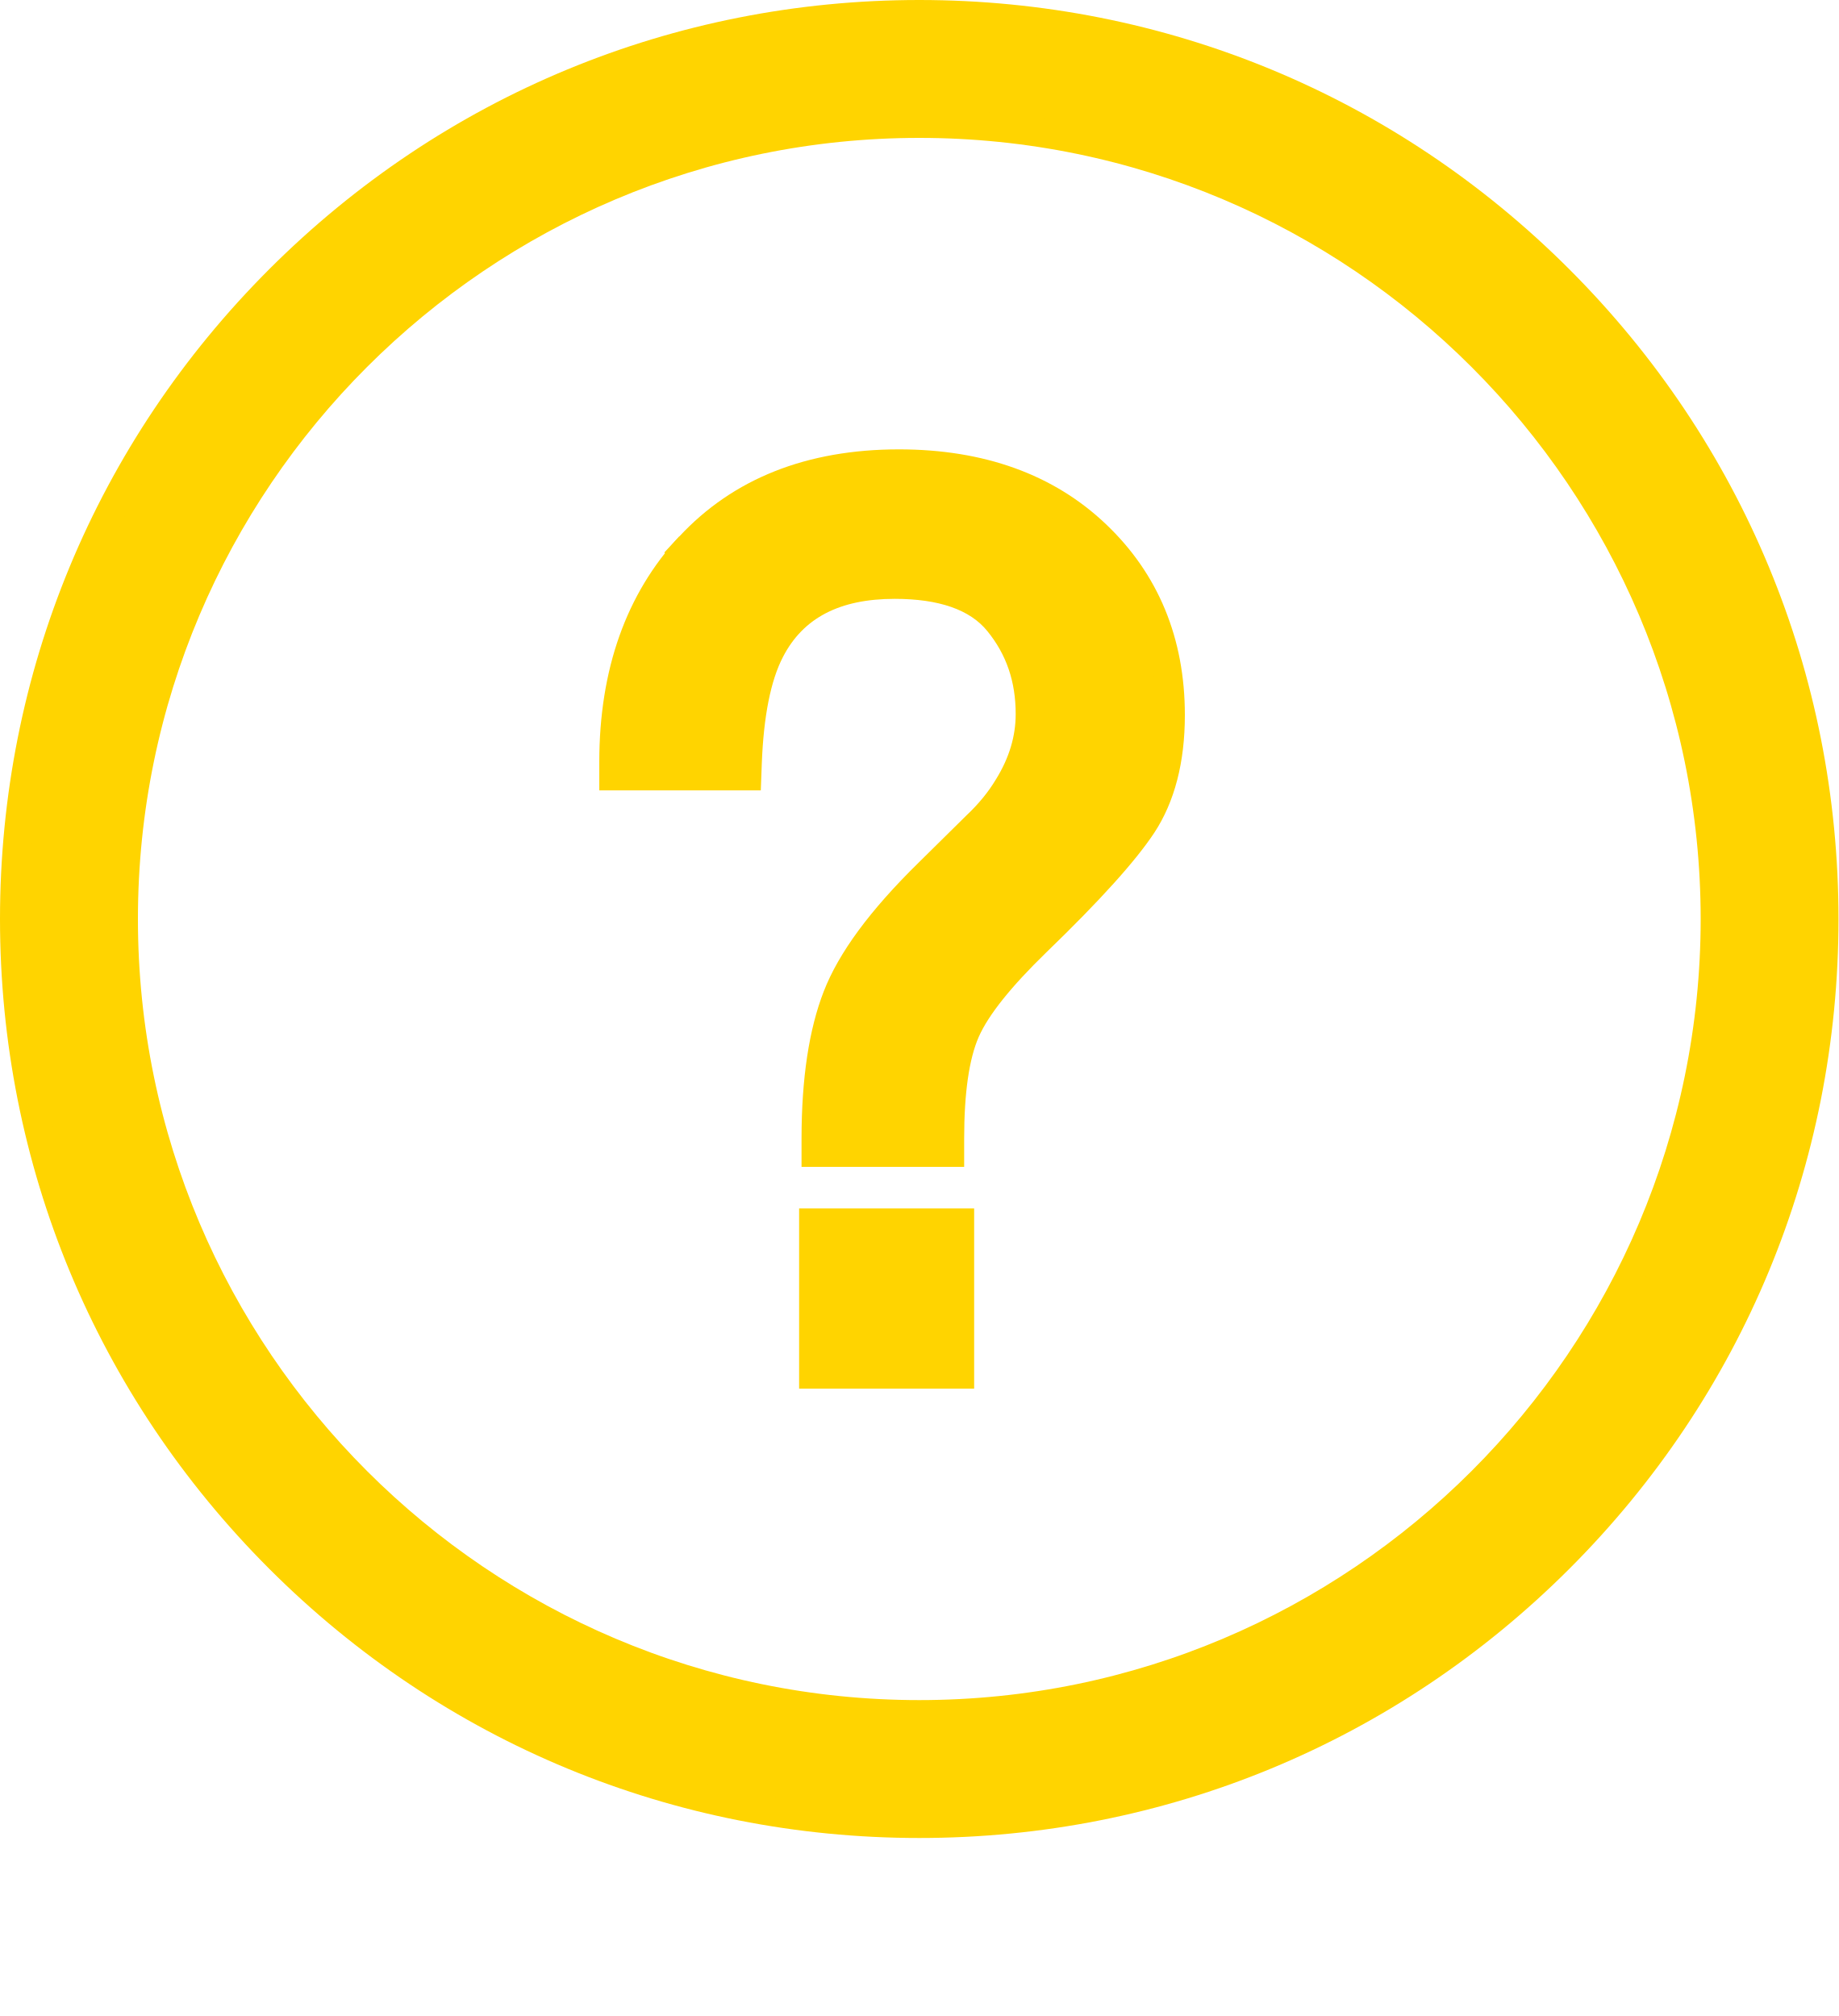
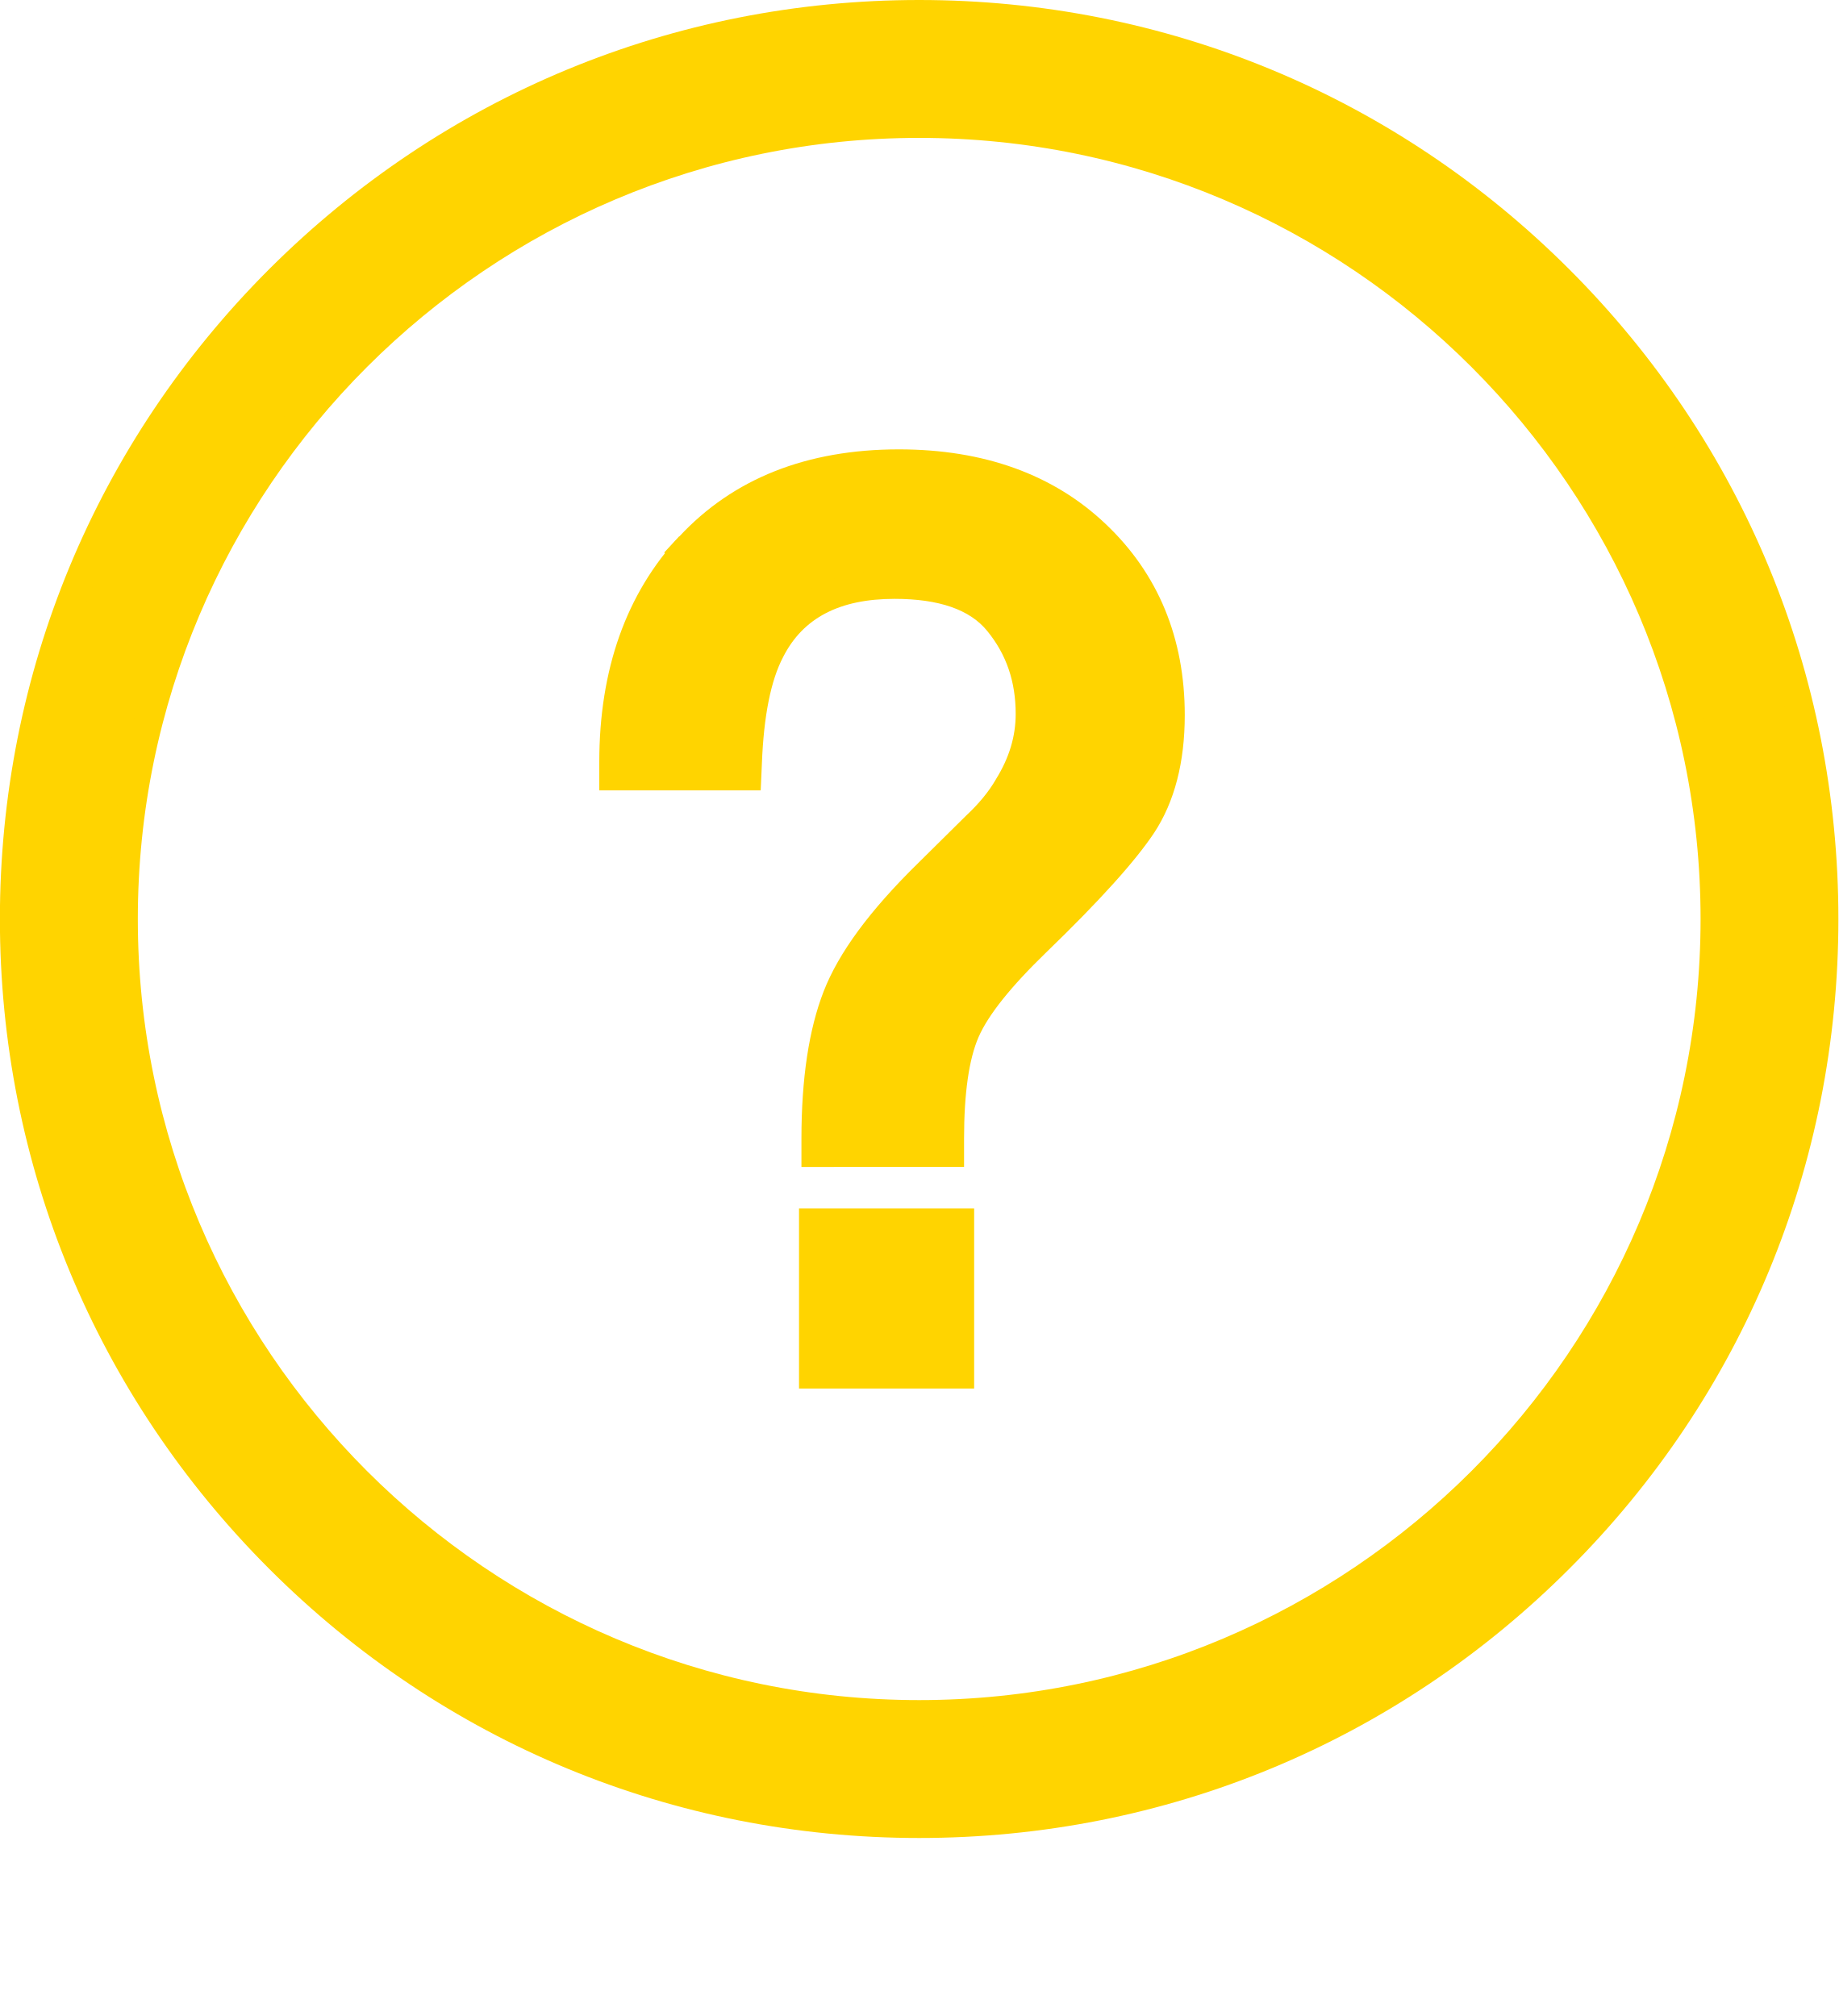
- <svg xmlns="http://www.w3.org/2000/svg" version="1.1" id="Capa_1" x="0px" y="0px" width="18.234px" height="20px" viewBox="0 5 18.234 20" enable-background="new 0 5 18.234 20" xml:space="preserve">
+ <svg xmlns="http://www.w3.org/2000/svg" version="1.1" id="Capa_1" x="0px" y="0px" width="18.234px" height="20px" viewBox="0 0 18.234 20" enable-background="new 0 0 18.234 20" xml:space="preserve">
  <g>
    <g>
-       <path fill="#FFD400" d="M6.589,10.481l0.148-0.159l0.414,0.384c-0.07,0.075-0.115,0.124-0.149,0.16L6.589,10.481z" />
-       <path fill="#FFD400" d="M6.944,10.515c-0.069,0.074-0.114,0.123-0.148,0.158C6.859,10.606,6.944,10.515,6.944,10.515z" />
-       <path fill="#FFD400" d="M7.95,16.577v-0.282c0-0.594,0.074-1.084,0.22-1.459c0.149-0.384,0.457-0.803,0.941-1.278l0.475-0.469    c0.12-0.113,0.218-0.233,0.292-0.357l0.002-0.003c0.13-0.212,0.194-0.424,0.194-0.646c0-0.321-0.092-0.59-0.281-0.822    c-0.172-0.213-0.481-0.32-0.919-0.32c-0.545,0-0.908,0.188-1.108,0.576c-0.122,0.234-0.192,0.589-0.21,1.053l-0.01,0.271H5.944    v-0.282c0-0.917,0.267-1.669,0.793-2.236C7.27,9.749,8.002,9.458,8.916,9.458c0.844,0,1.534,0.249,2.051,0.74    c0.521,0.494,0.785,1.133,0.785,1.896c0,0.469-0.102,0.861-0.303,1.167c-0.185,0.28-0.535,0.669-1.072,1.188    c-0.349,0.339-0.574,0.62-0.67,0.839c-0.095,0.217-0.144,0.555-0.144,1.006v0.282H7.95L7.95,16.577z" />
-       <path fill="#FFD400" d="M10.011,11.082c0.23,0.282,0.344,0.616,0.344,1c0,0.274-0.079,0.539-0.235,0.794    c-0.086,0.145-0.199,0.285-0.34,0.418l-0.471,0.465c-0.451,0.443-0.743,0.836-0.876,1.181c-0.133,0.343-0.2,0.795-0.2,1.355h1.047    c0-0.494,0.057-0.867,0.168-1.121c0.112-0.253,0.356-0.561,0.733-0.927c0.518-0.502,0.862-0.883,1.032-1.141    c0.17-0.259,0.256-0.597,0.256-1.013c0-0.686-0.232-1.249-0.697-1.691c-0.465-0.441-1.083-0.661-1.856-0.661    c-0.835,0-1.492,0.258-1.971,0.773c-0.479,0.516-0.718,1.196-0.718,2.043h1.047c0.02-0.51,0.101-0.9,0.242-1.17    c0.25-0.486,0.703-0.73,1.359-0.73C9.403,10.658,9.782,10.8,10.011,11.082z" />
-       <path fill="#FFD400" d="M9.118,23.234c-2.436,0-4.725-0.948-6.447-2.67C0.949,18.842,0,16.553,0,14.117    c0-2.435,0.949-4.725,2.67-6.446C4.393,5.948,6.682,5,9.118,5c2.435,0,4.725,0.948,6.447,2.671c1.722,1.722,2.67,4.012,2.67,6.446    c0,2.436-0.948,4.725-2.67,6.447C13.842,22.286,11.553,23.234,9.118,23.234z M9.118,6.368c-4.273,0-7.75,3.477-7.75,7.749    c0,4.273,3.477,7.749,7.75,7.749c4.273,0,7.75-3.476,7.75-7.749C16.867,9.845,13.391,6.368,9.118,6.368z" />
-       <path fill="#FFD400" d="M17.952,14.117c0-4.88-3.956-8.835-8.834-8.835c-4.879,0-8.835,3.955-8.835,8.835    c0,4.879,3.956,8.835,8.835,8.835C13.997,22.952,17.952,18.996,17.952,14.117z M1.085,14.117c0-4.437,3.596-8.032,8.032-8.032    c4.436,0,8.032,3.596,8.032,8.032c0,4.436-3.596,8.032-8.032,8.032C4.681,22.149,1.085,18.553,1.085,14.117z" />
-       <rect x="7.926" y="16.988" fill="#FFD400" width="1.736" height="1.788" />
-       <rect x="8.208" y="17.271" fill="#FFD400" width="1.171" height="1.224" />
+       <path fill="#FFD400" d="M6.588,5.481l0.148-0.159L7.15,5.706C7.08,5.781,7.035,5.83,7.001,5.866L6.588,5.481z" />
+       <path fill="#FFD400" d="M6.944,5.515c-0.07,0.074-0.115,0.123-0.149,0.158C6.859,5.605,6.944,5.515,6.944,5.515z" />
+       <path fill="#FFD400" d="M7.949,11.577v-0.282c0-0.594,0.074-1.084,0.22-1.459C8.318,9.452,8.626,9.033,9.11,8.559l0.475-0.47    c0.12-0.112,0.221-0.233,0.292-0.356l0.002-0.004c0.131-0.211,0.195-0.424,0.195-0.646c0-0.321-0.092-0.59-0.281-0.822    c-0.172-0.213-0.479-0.32-0.92-0.32c-0.545,0-0.908,0.188-1.105,0.576C7.645,6.75,7.575,7.105,7.557,7.57L7.545,7.841H5.944V7.558    c0-0.916,0.267-1.668,0.793-2.235C7.27,4.749,8.001,4.458,8.915,4.458c0.844,0,1.534,0.249,2.051,0.74    c0.521,0.493,0.785,1.133,0.785,1.896c0,0.469-0.102,0.861-0.303,1.167c-0.186,0.28-0.535,0.669-1.072,1.188    c-0.35,0.339-0.574,0.619-0.67,0.839c-0.095,0.218-0.144,0.556-0.144,1.006v0.282L7.949,11.577L7.949,11.577z" />
+       <path fill="#FFD400" d="M10.011,6.082c0.229,0.282,0.344,0.616,0.344,1c0,0.273-0.08,0.539-0.236,0.794    c-0.086,0.146-0.199,0.285-0.34,0.418l-0.47,0.465C8.858,9.202,8.566,9.595,8.433,9.94c-0.136,0.344-0.2,0.795-0.2,1.354H9.28    c0-0.493,0.057-0.866,0.168-1.12c0.112-0.252,0.357-0.562,0.734-0.928c0.518-0.502,0.859-0.883,1.029-1.142    c0.17-0.258,0.258-0.597,0.258-1.013c0-0.686-0.232-1.249-0.697-1.691C10.307,4.96,9.69,4.74,8.916,4.74    c-0.835,0-1.492,0.258-1.971,0.772C6.465,6.03,6.227,6.71,6.227,7.556h1.047c0.02-0.51,0.101-0.899,0.242-1.17    C7.766,5.9,8.219,5.657,8.874,5.657C9.403,5.658,9.781,5.8,10.011,6.082z" />
+       <path fill="#FFD400" d="M9.117,18.234c-2.436,0-4.725-0.948-6.447-2.67c-1.722-1.723-2.671-4.012-2.671-6.447    c0-2.436,0.949-4.725,2.67-6.446C4.394,0.948,6.683,0,9.117,0s4.724,0.948,6.447,2.671c1.723,1.722,2.67,4.013,2.67,6.446    c0,2.436-0.947,4.725-2.67,6.447C13.842,17.286,11.552,18.234,9.117,18.234z M9.117,1.368c-4.271,0-7.75,3.477-7.75,7.749    c0,4.273,3.479,7.749,7.75,7.749c4.273,0,7.75-3.476,7.75-7.749C16.867,4.845,13.39,1.368,9.117,1.368z" />
+       <path fill="#FFD400" d="M17.951,9.117c0-4.88-3.955-8.835-8.833-8.835c-4.879,0-8.836,3.955-8.836,8.835    c0,4.879,3.956,8.835,8.835,8.835S17.951,13.996,17.951,9.117z M1.084,9.117c0-4.437,3.599-8.032,8.032-8.032    c4.436,0,8.032,3.596,8.032,8.032c0,4.436-3.598,8.031-8.032,8.031S1.084,13.553,1.084,9.117z" />
+       <rect x="7.925" y="11.988" fill="#FFD400" width="1.737" height="1.787" />
+       <rect x="8.207" y="12.271" fill="#FFD400" width="1.171" height="1.224" />
    </g>
  </g>
</svg>
